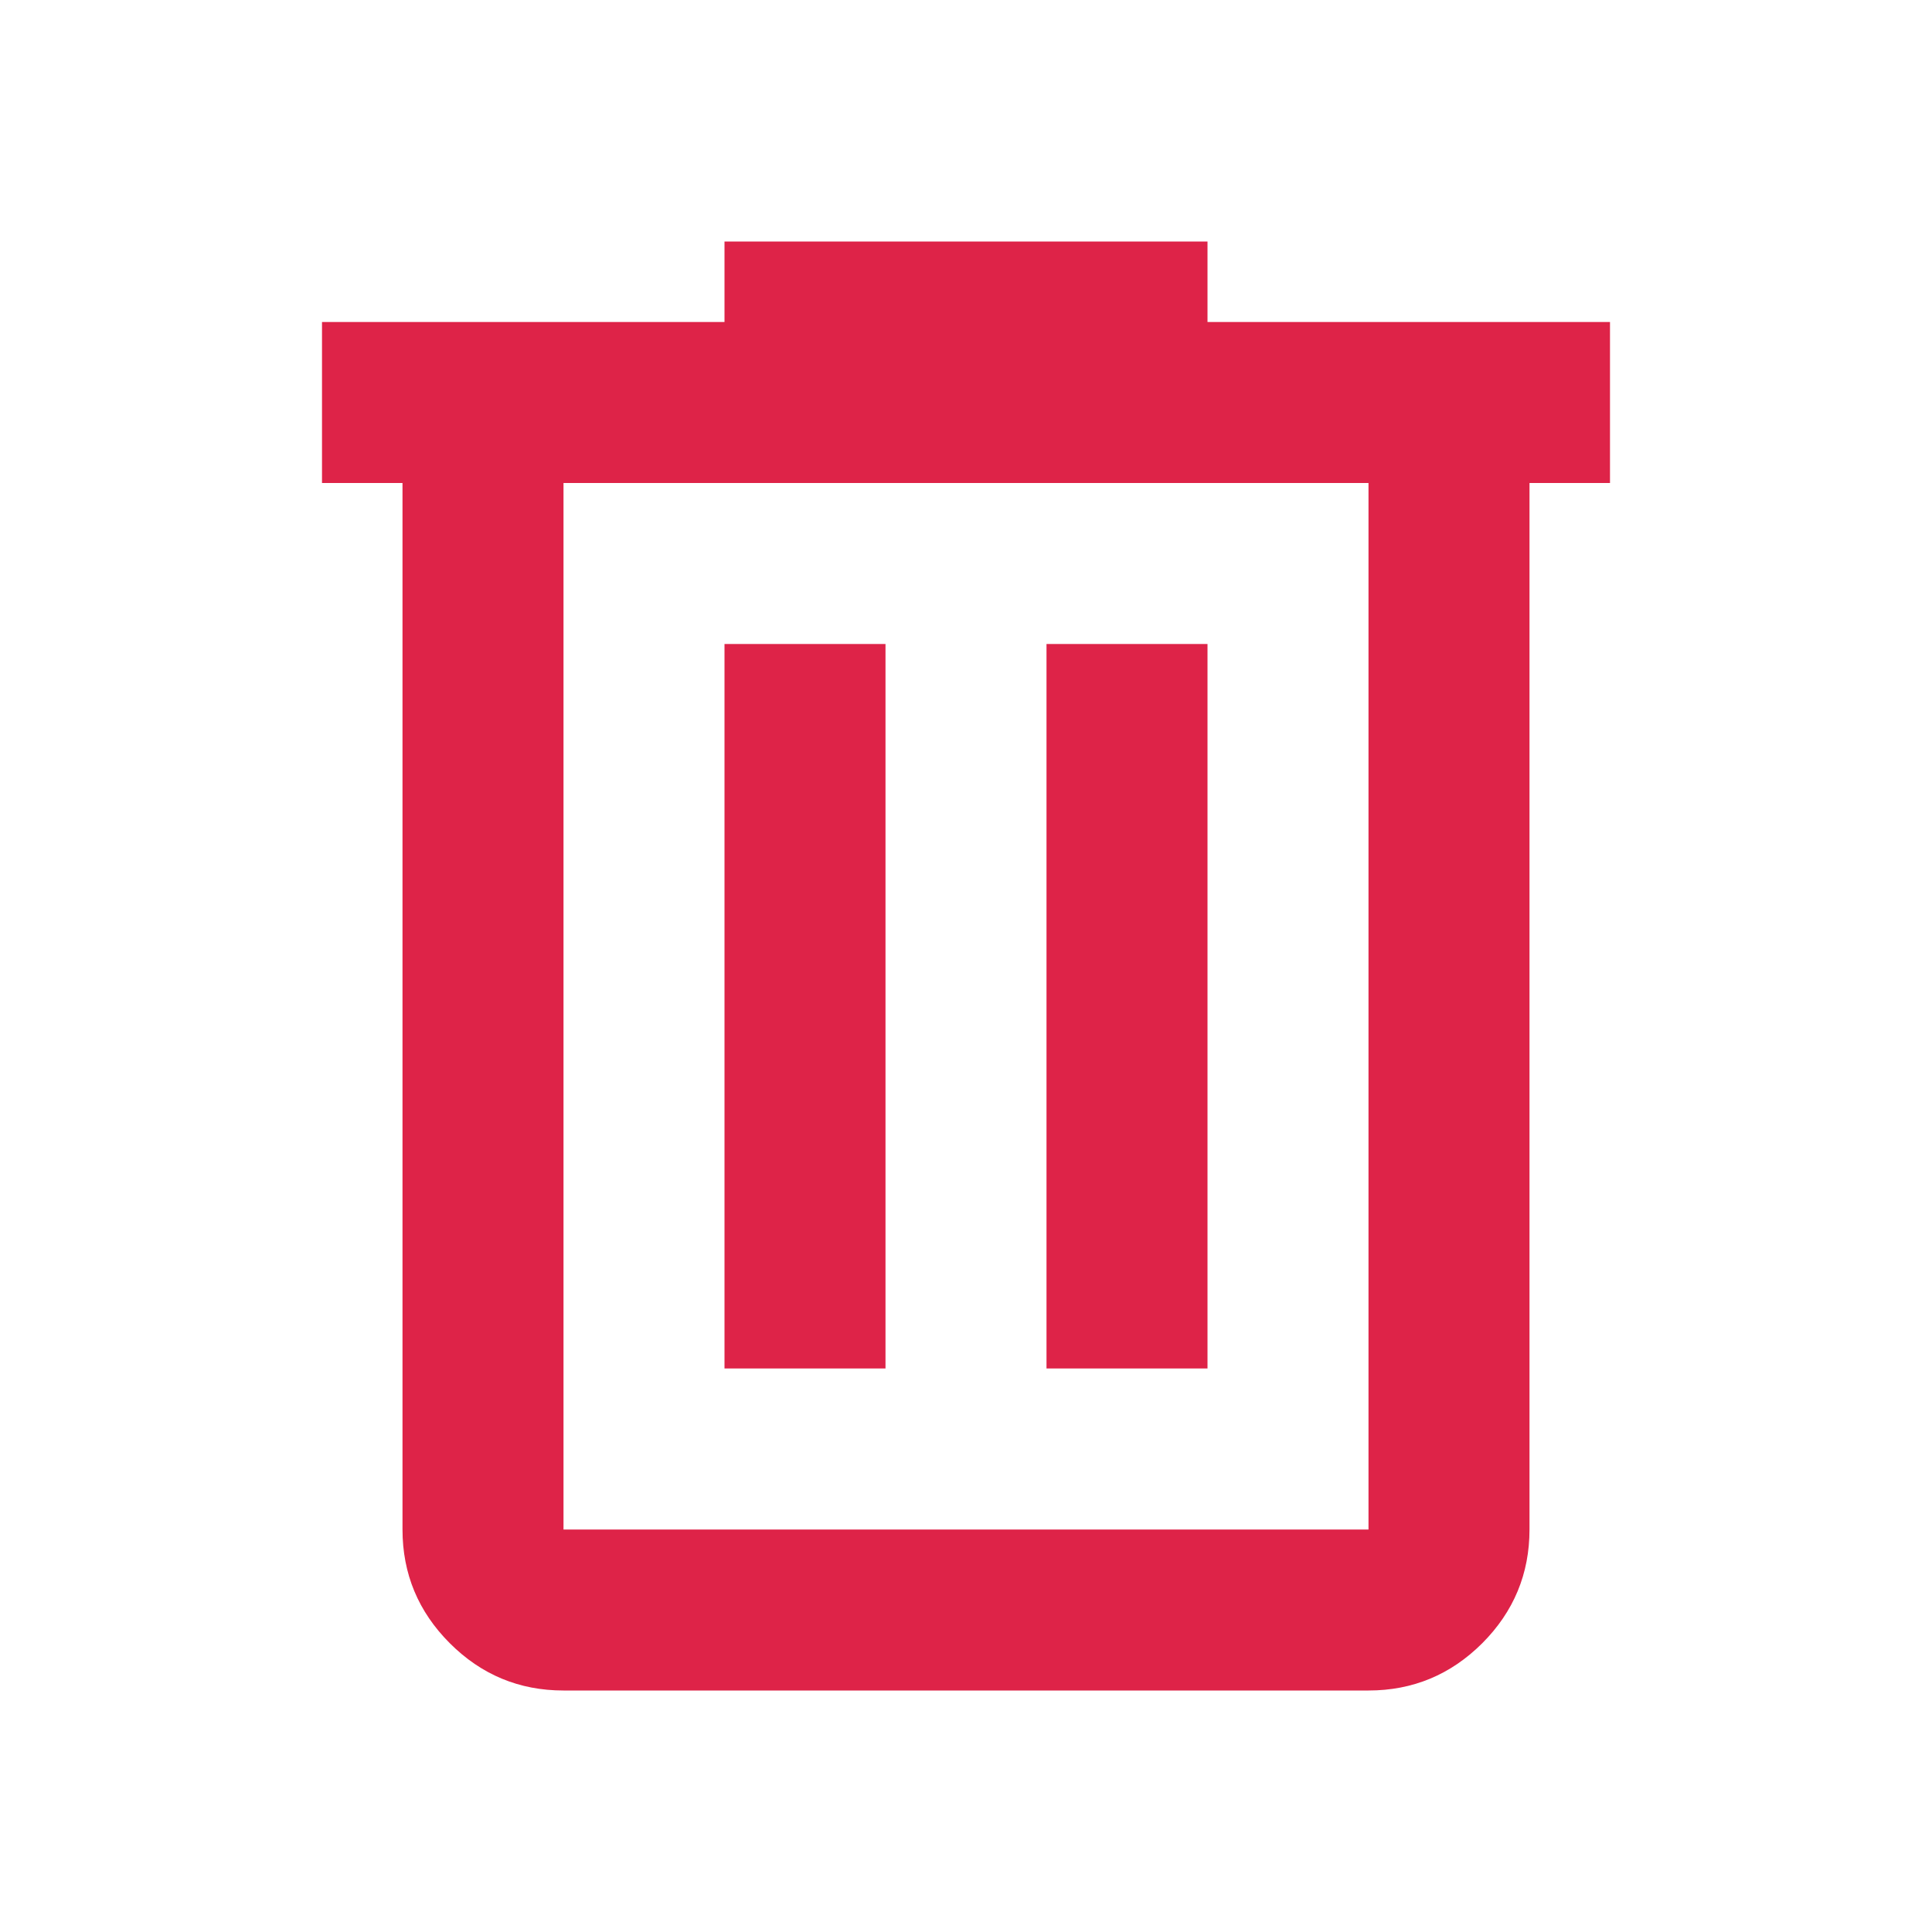
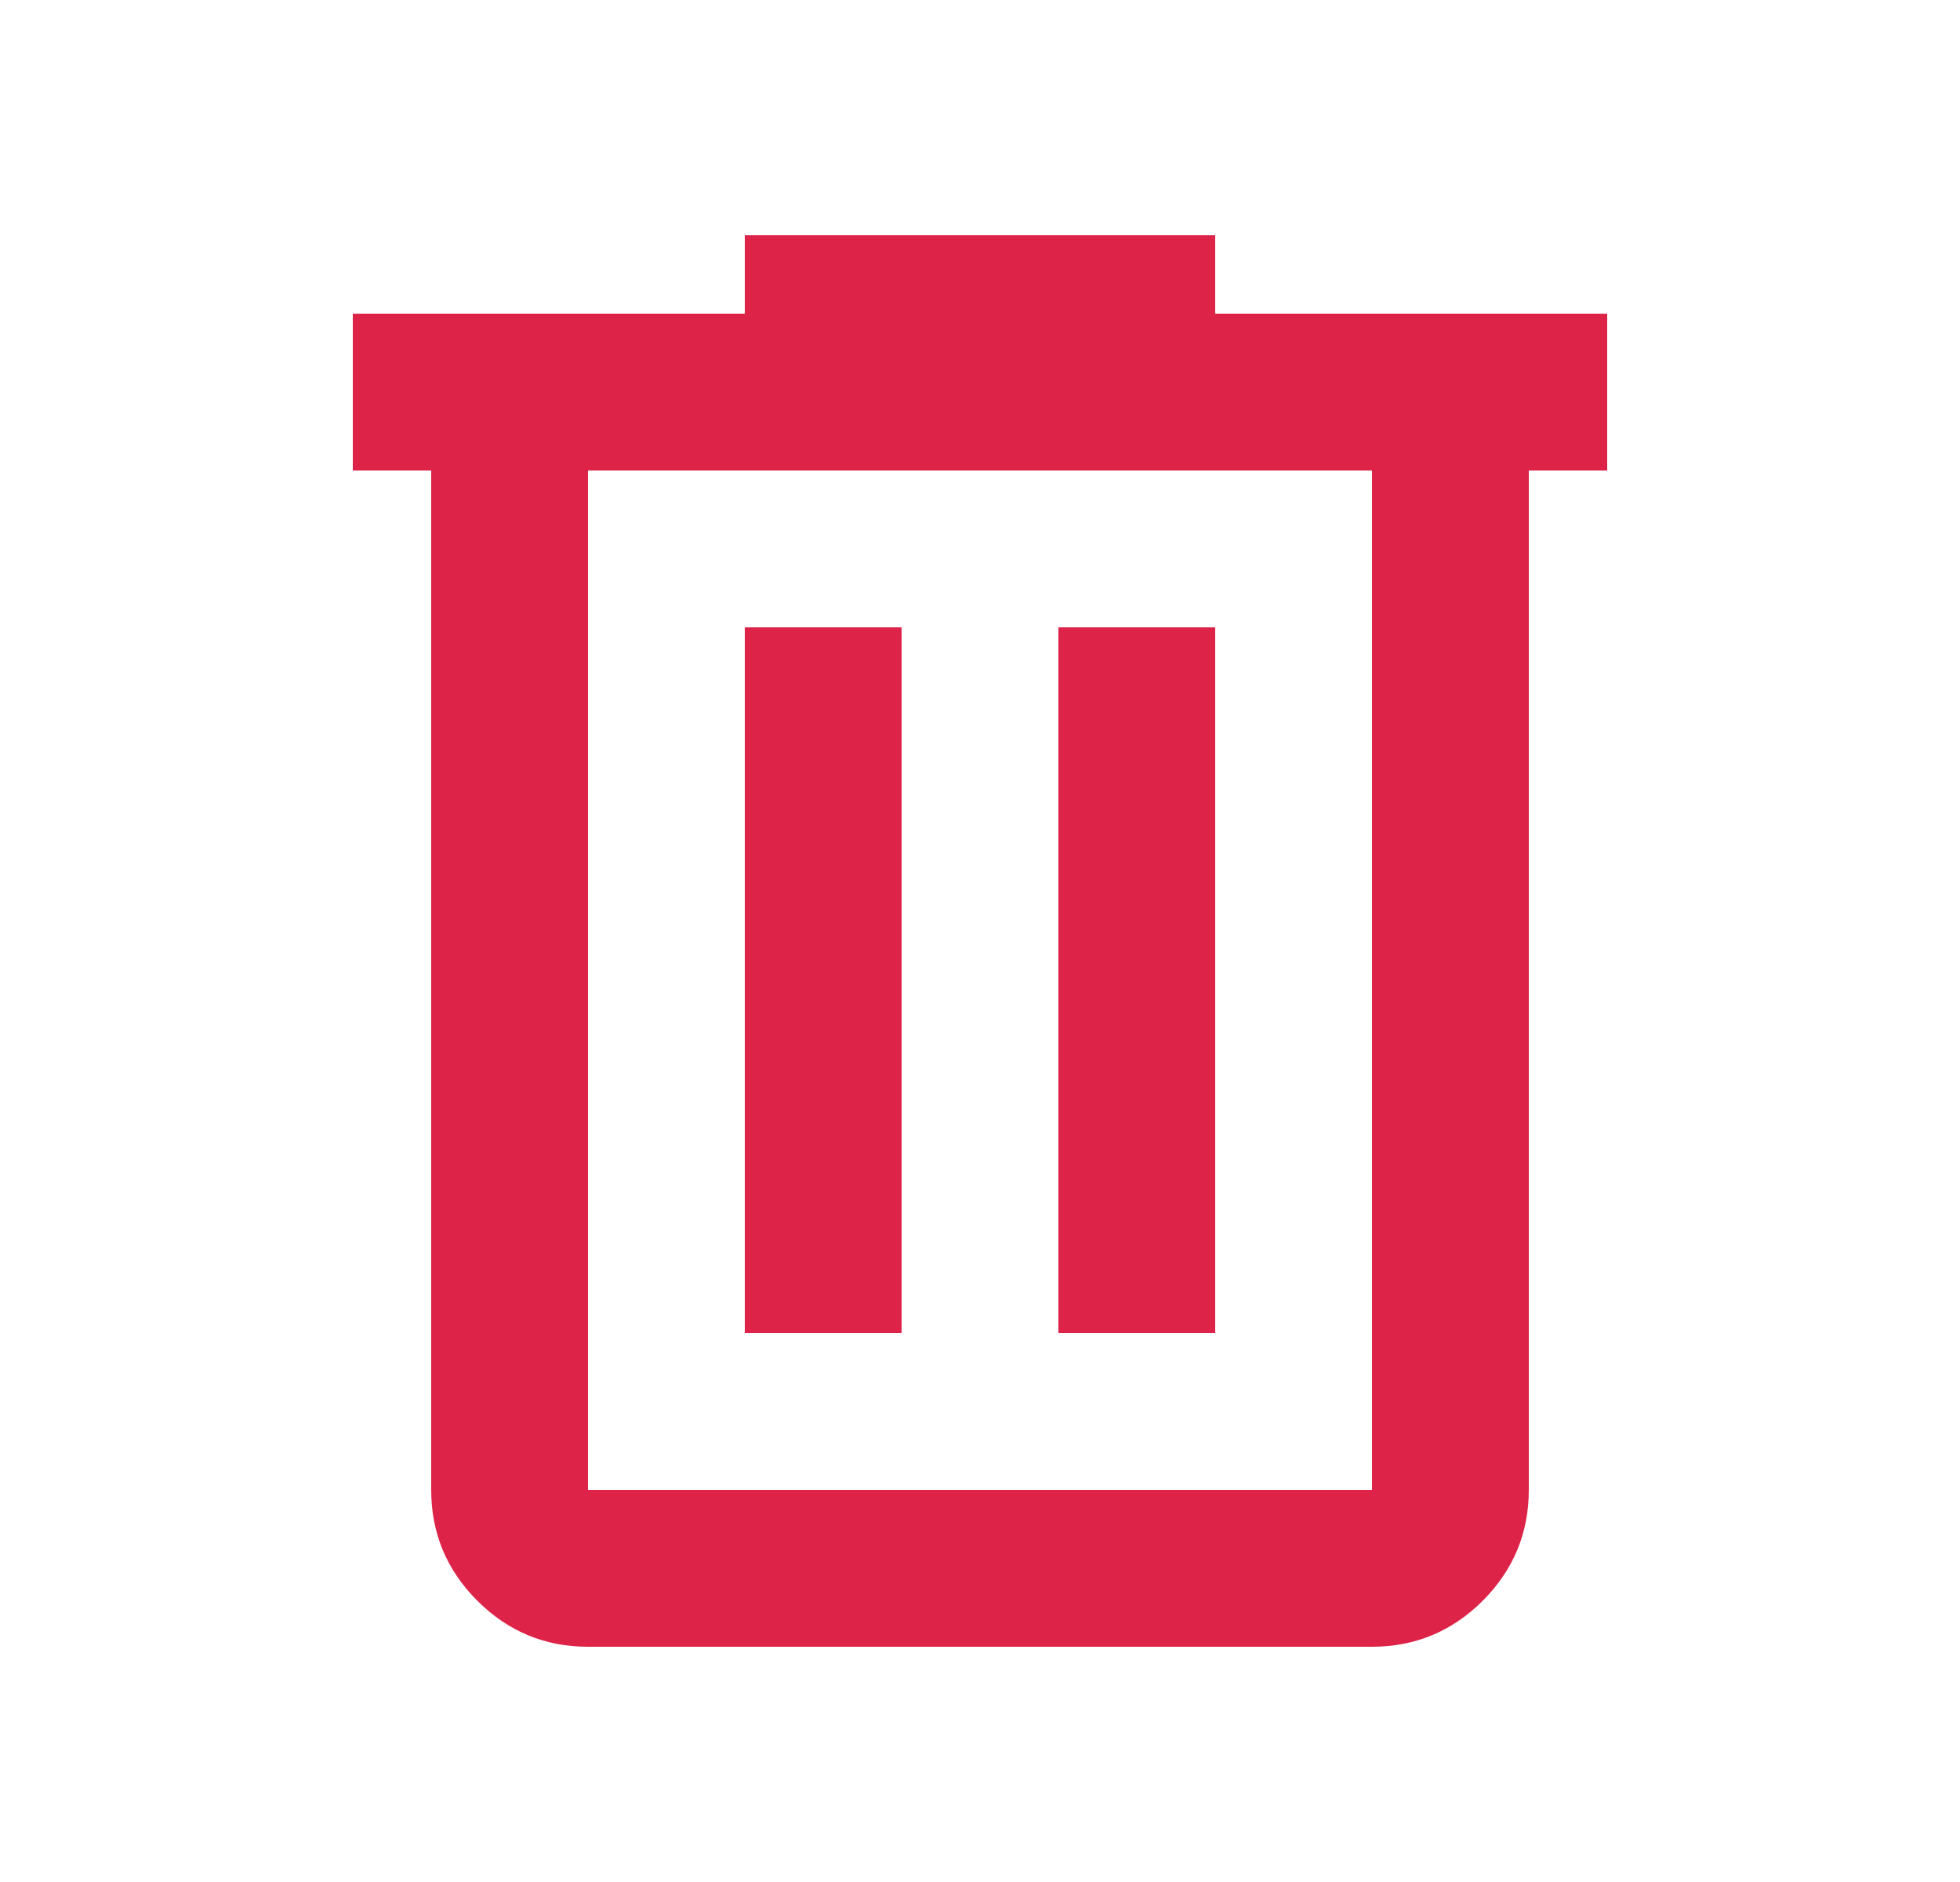
- <svg xmlns="http://www.w3.org/2000/svg" width="24" height="24" viewBox="0 0 24 24" fill="none">
-   <path d="M7 21C6.45 21 5.979 20.804 5.588 20.413C5.196 20.021 5 19.55 5 19V6H4V4H9V3H15V4H20V6H19V19C19 19.55 18.804 20.021 18.413 20.413C18.021 20.804 17.55 21 17 21H7ZM17 6H7V19H17V6ZM9 17H11V8H9V17ZM13 17H15V8H13V17Z" fill="#DE2348" />
+ <svg xmlns="http://www.w3.org/2000/svg" width="25" height="24" viewBox="0 0 25 24" fill="none">
+   <path d="M7.5 21C6.95 21 6.479 20.804 6.088 20.413C5.696 20.021 5.5 19.55 5.5 19V6H4.5V4H9.5V3H15.5V4H20.5V6H19.5V19C19.5 19.55 19.304 20.021 18.913 20.413C18.521 20.804 18.05 21 17.5 21H7.5ZM17.5 6H7.5V19H17.5V6ZM9.5 17H11.5V8H9.5V17ZM13.5 17H15.5V8H13.5V17Z" fill="#DE2348" />
</svg>
